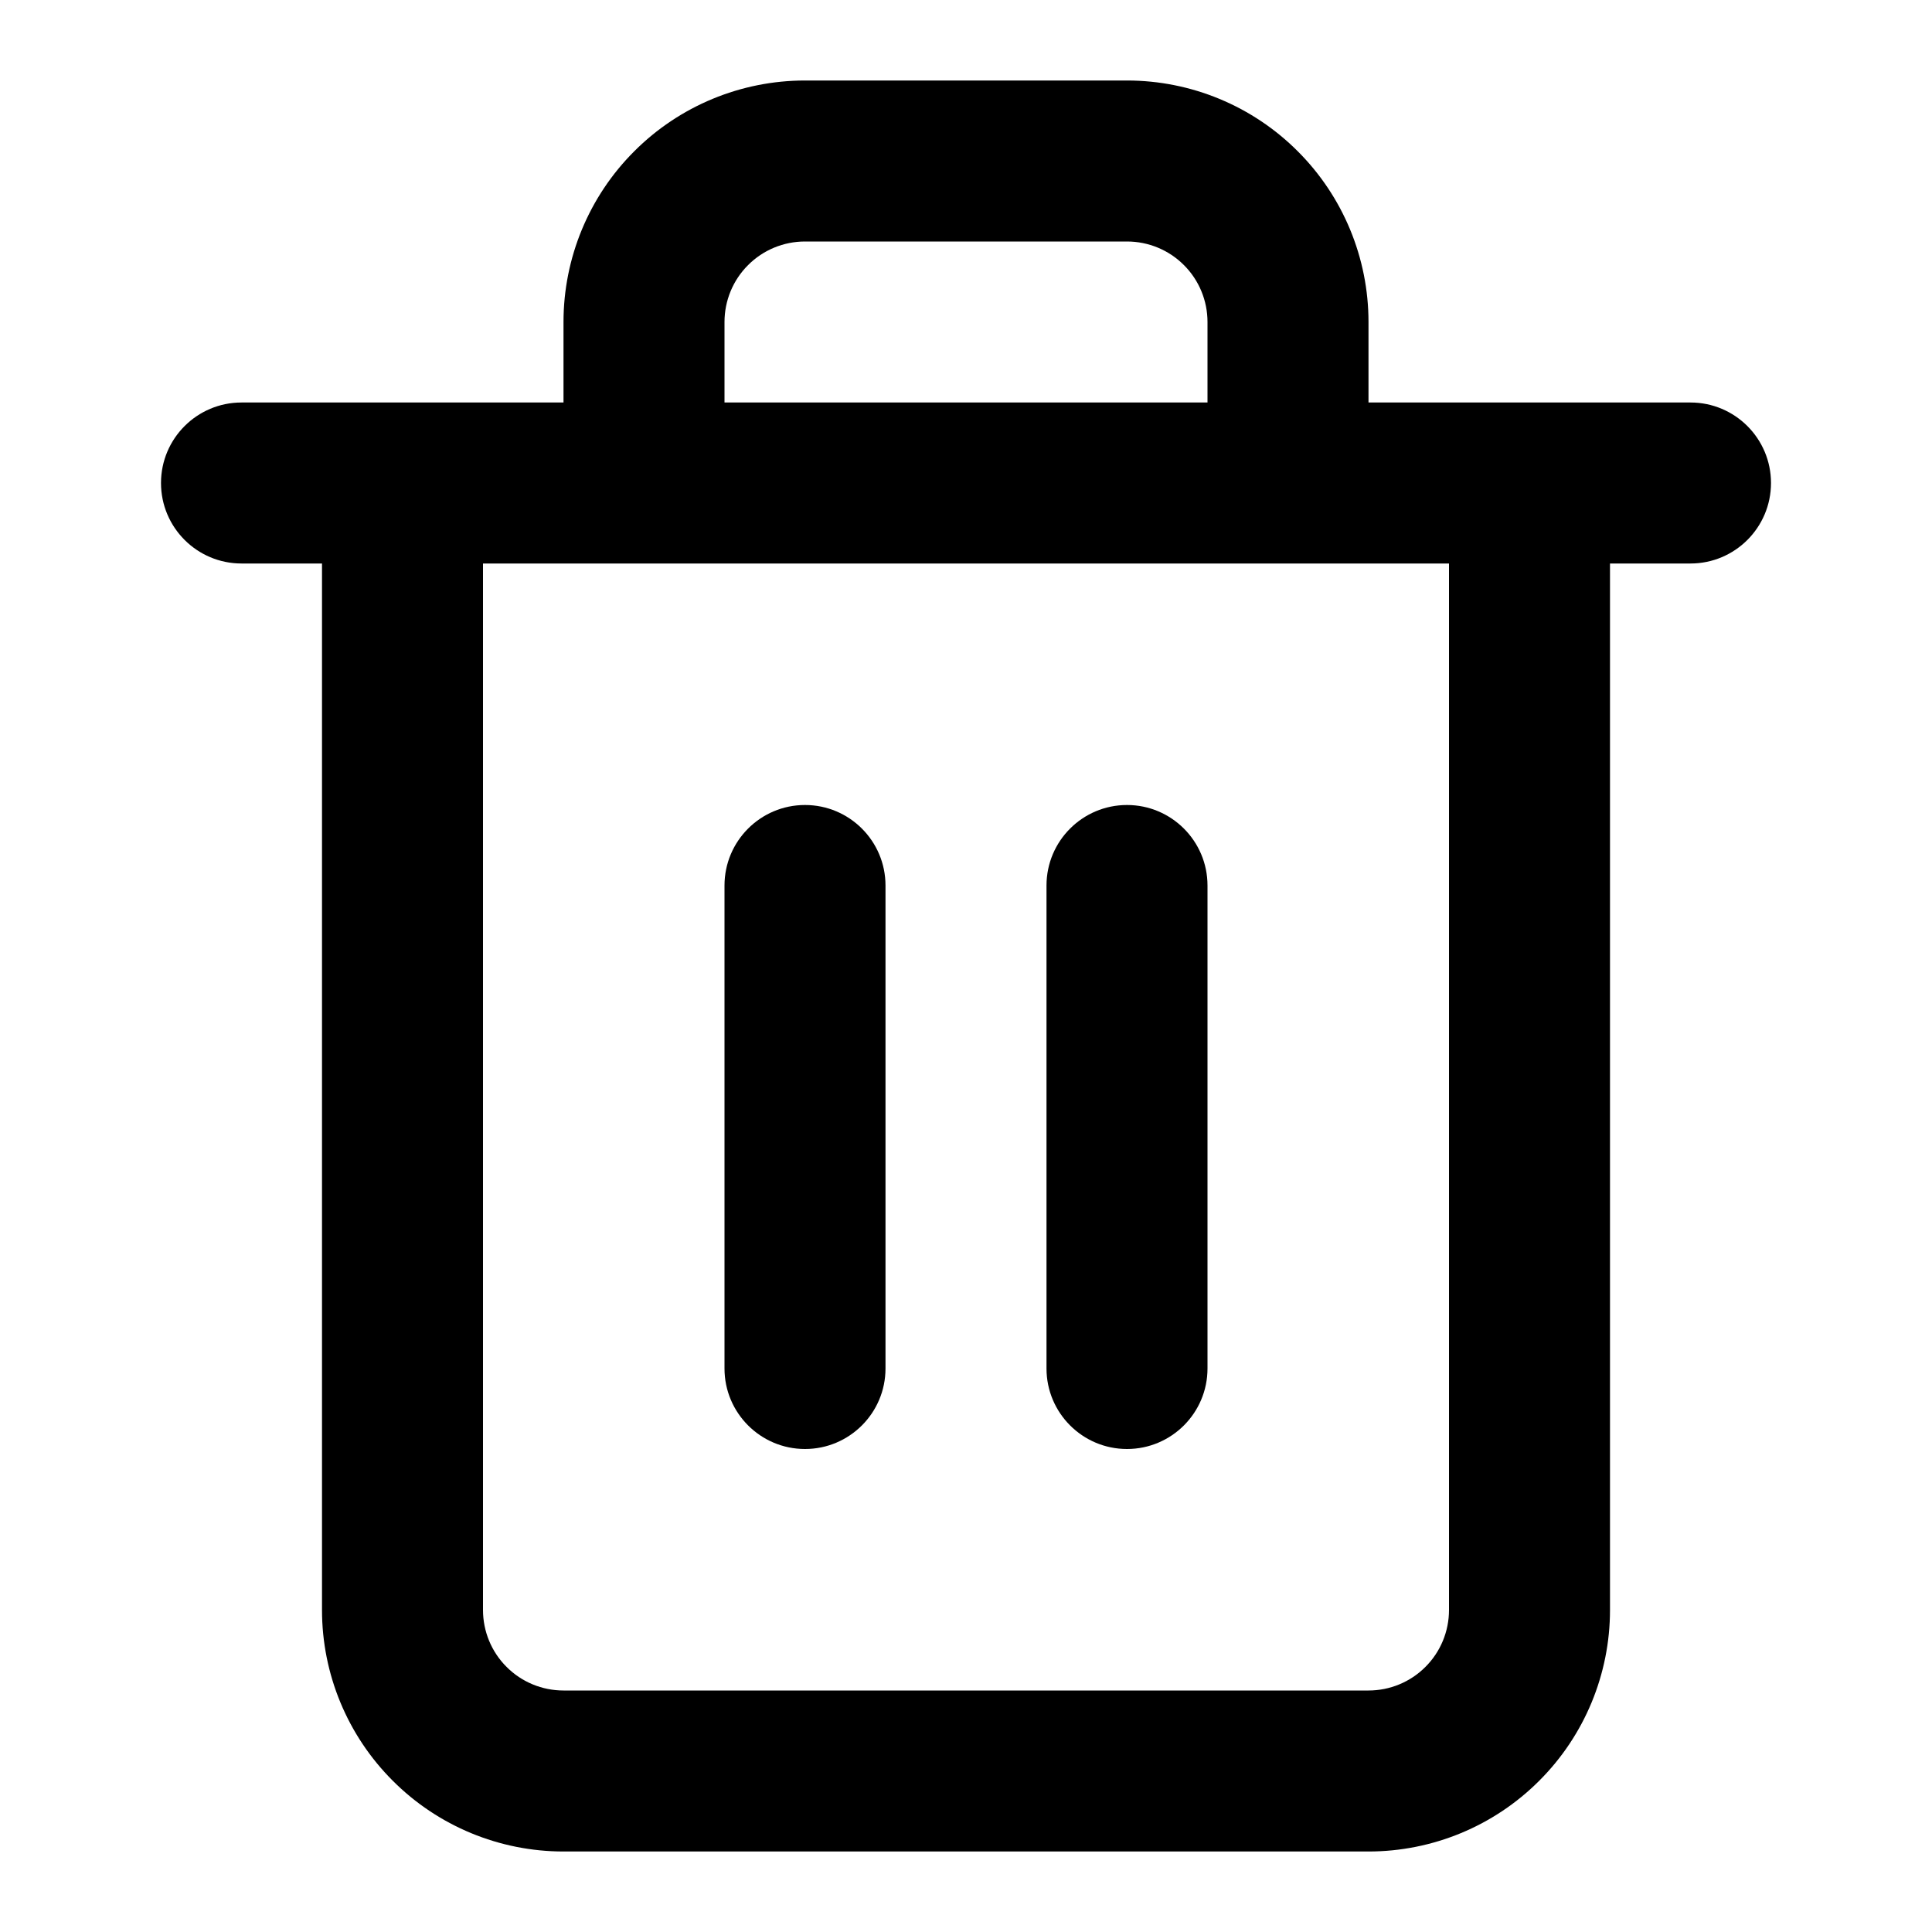
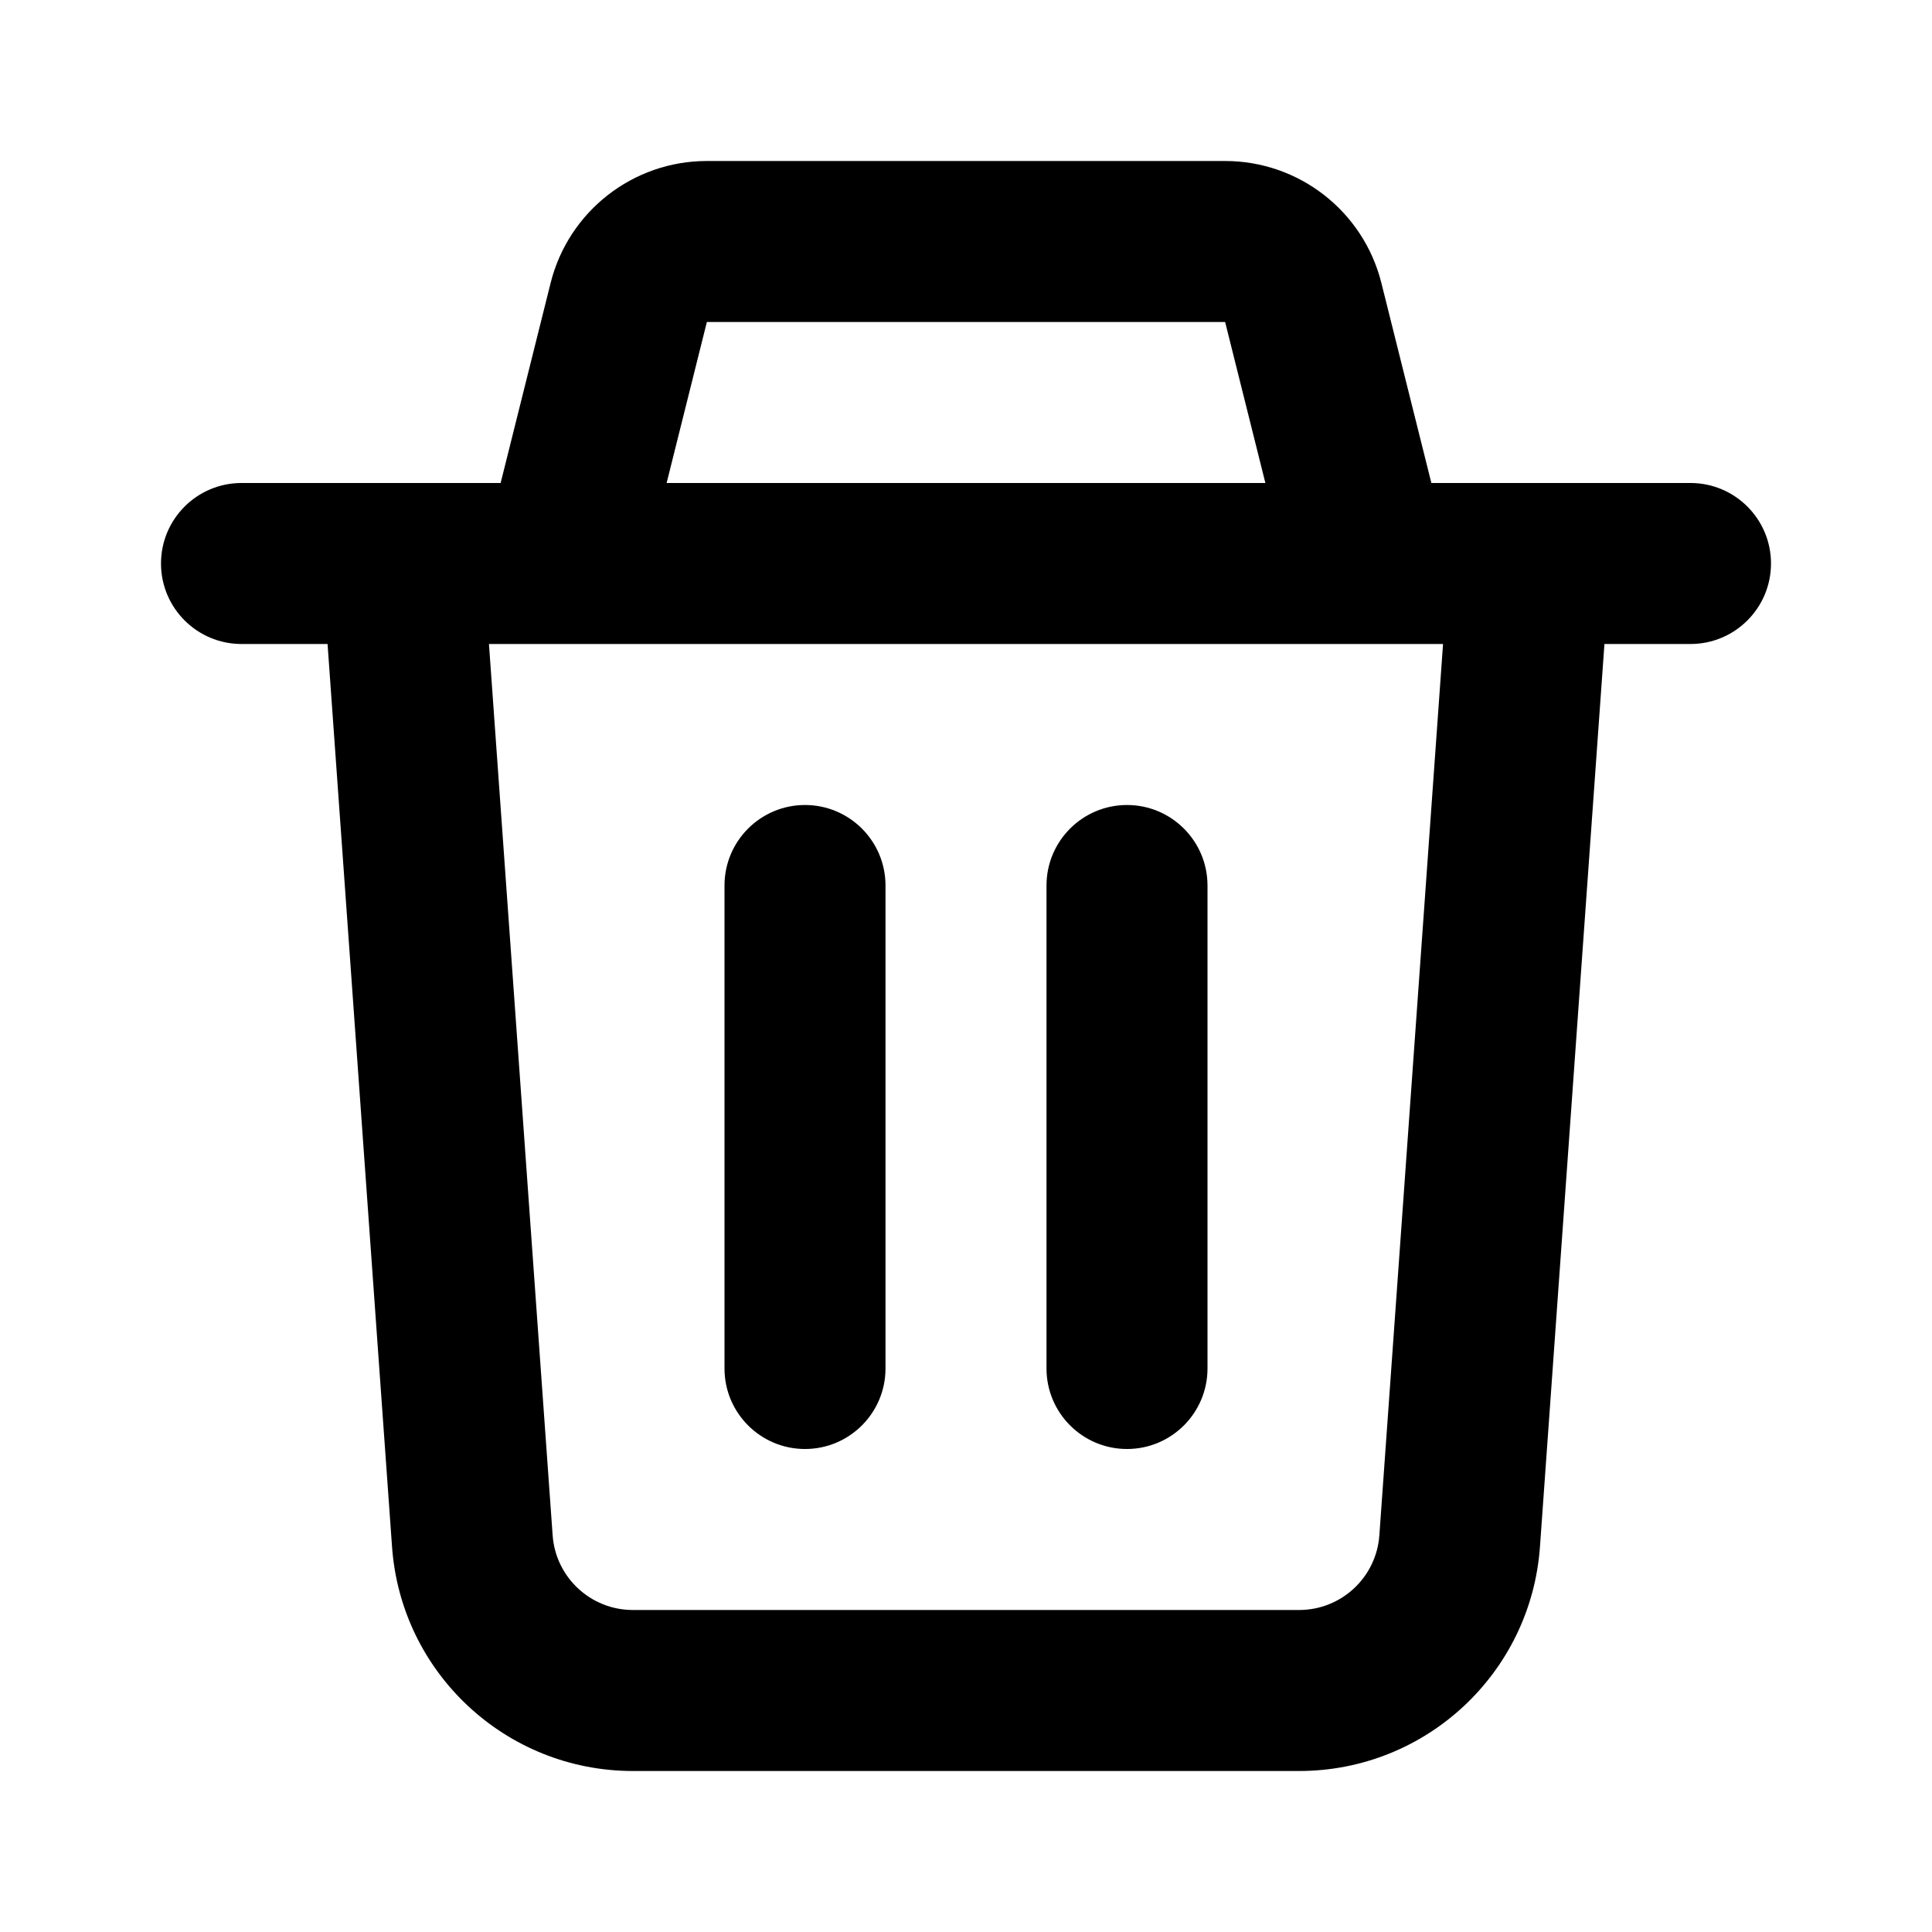
<svg xmlns="http://www.w3.org/2000/svg" width="24" height="24" viewBox="0 0 24 24" fill="none">
-   <path fill-rule="evenodd" clip-rule="evenodd" d="M9.293 3.293C9.48 3.105 9.735 3 10 3H14C14.265 3 14.52 3.105 14.707 3.293C14.895 3.48 15 3.735 15 4V5H9V4C9 3.735 9.105 3.48 9.293 3.293ZM7 5V4C7 3.204 7.316 2.441 7.879 1.879C8.441 1.316 9.204 1 10 1H14C14.796 1 15.559 1.316 16.121 1.879C16.684 2.441 17 3.204 17 4V5H19H21C21.552 5 22 5.448 22 6C22 6.552 21.552 7 21 7H20V20C20 20.796 19.684 21.559 19.121 22.121C18.559 22.684 17.796 23 17 23H7C6.204 23 5.441 22.684 4.879 22.121C4.316 21.559 4 20.796 4 20V7H3C2.448 7 2 6.552 2 6C2 5.448 2.448 5 3 5H5H7ZM8 7H16H18V20C18 20.265 17.895 20.52 17.707 20.707C17.52 20.895 17.265 21 17 21H7C6.735 21 6.48 20.895 6.293 20.707C6.105 20.52 6 20.265 6 20V7H8ZM15 11V17C15 17.552 14.552 18 14 18C13.448 18 13 17.552 13 17V11C13 10.448 13.448 10 14 10C14.552 10 15 10.448 15 11ZM11 11C11 10.448 10.552 10 10 10C9.448 10 9 10.448 9 11V17C9 17.552 9.448 18 10 18C10.552 18 11 17.552 11 17V11Z" fill="black" />
+   <path fill-rule="evenodd" clip-rule="evenodd" d="M8.781 2C7.863 2 7.063 2.625 6.84 3.515L6.219 6H3C2.448 6 2 6.448 2 7C2 7.552 2.448 8 3 8H4.069L4.87 19.214C4.982 20.784 6.288 22 7.862 22H16.138C17.712 22 19.018 20.784 19.13 19.214L19.931 8H21C21.552 8 22 7.552 22 7C22 6.448 21.552 6 21 6H17.781L17.16 3.515C16.937 2.625 16.137 2 15.219 2H8.781ZM15.719 6L15.219 4L8.781 4L8.281 6H15.719ZM6.074 8H17.926L17.135 19.071C17.098 19.595 16.662 20 16.138 20H7.862C7.338 20 6.902 19.595 6.865 19.071L6.074 8ZM10 10C10.552 10 11 10.448 11 11V17C11 17.552 10.552 18 10 18C9.448 18 9 17.552 9 17V11C9 10.448 9.448 10 10 10ZM15 11C15 10.448 14.552 10 14 10C13.448 10 13 10.448 13 11V17C13 17.552 13.448 18 14 18C14.552 18 15 17.552 15 17V11Z" fill="black" />
</svg>
